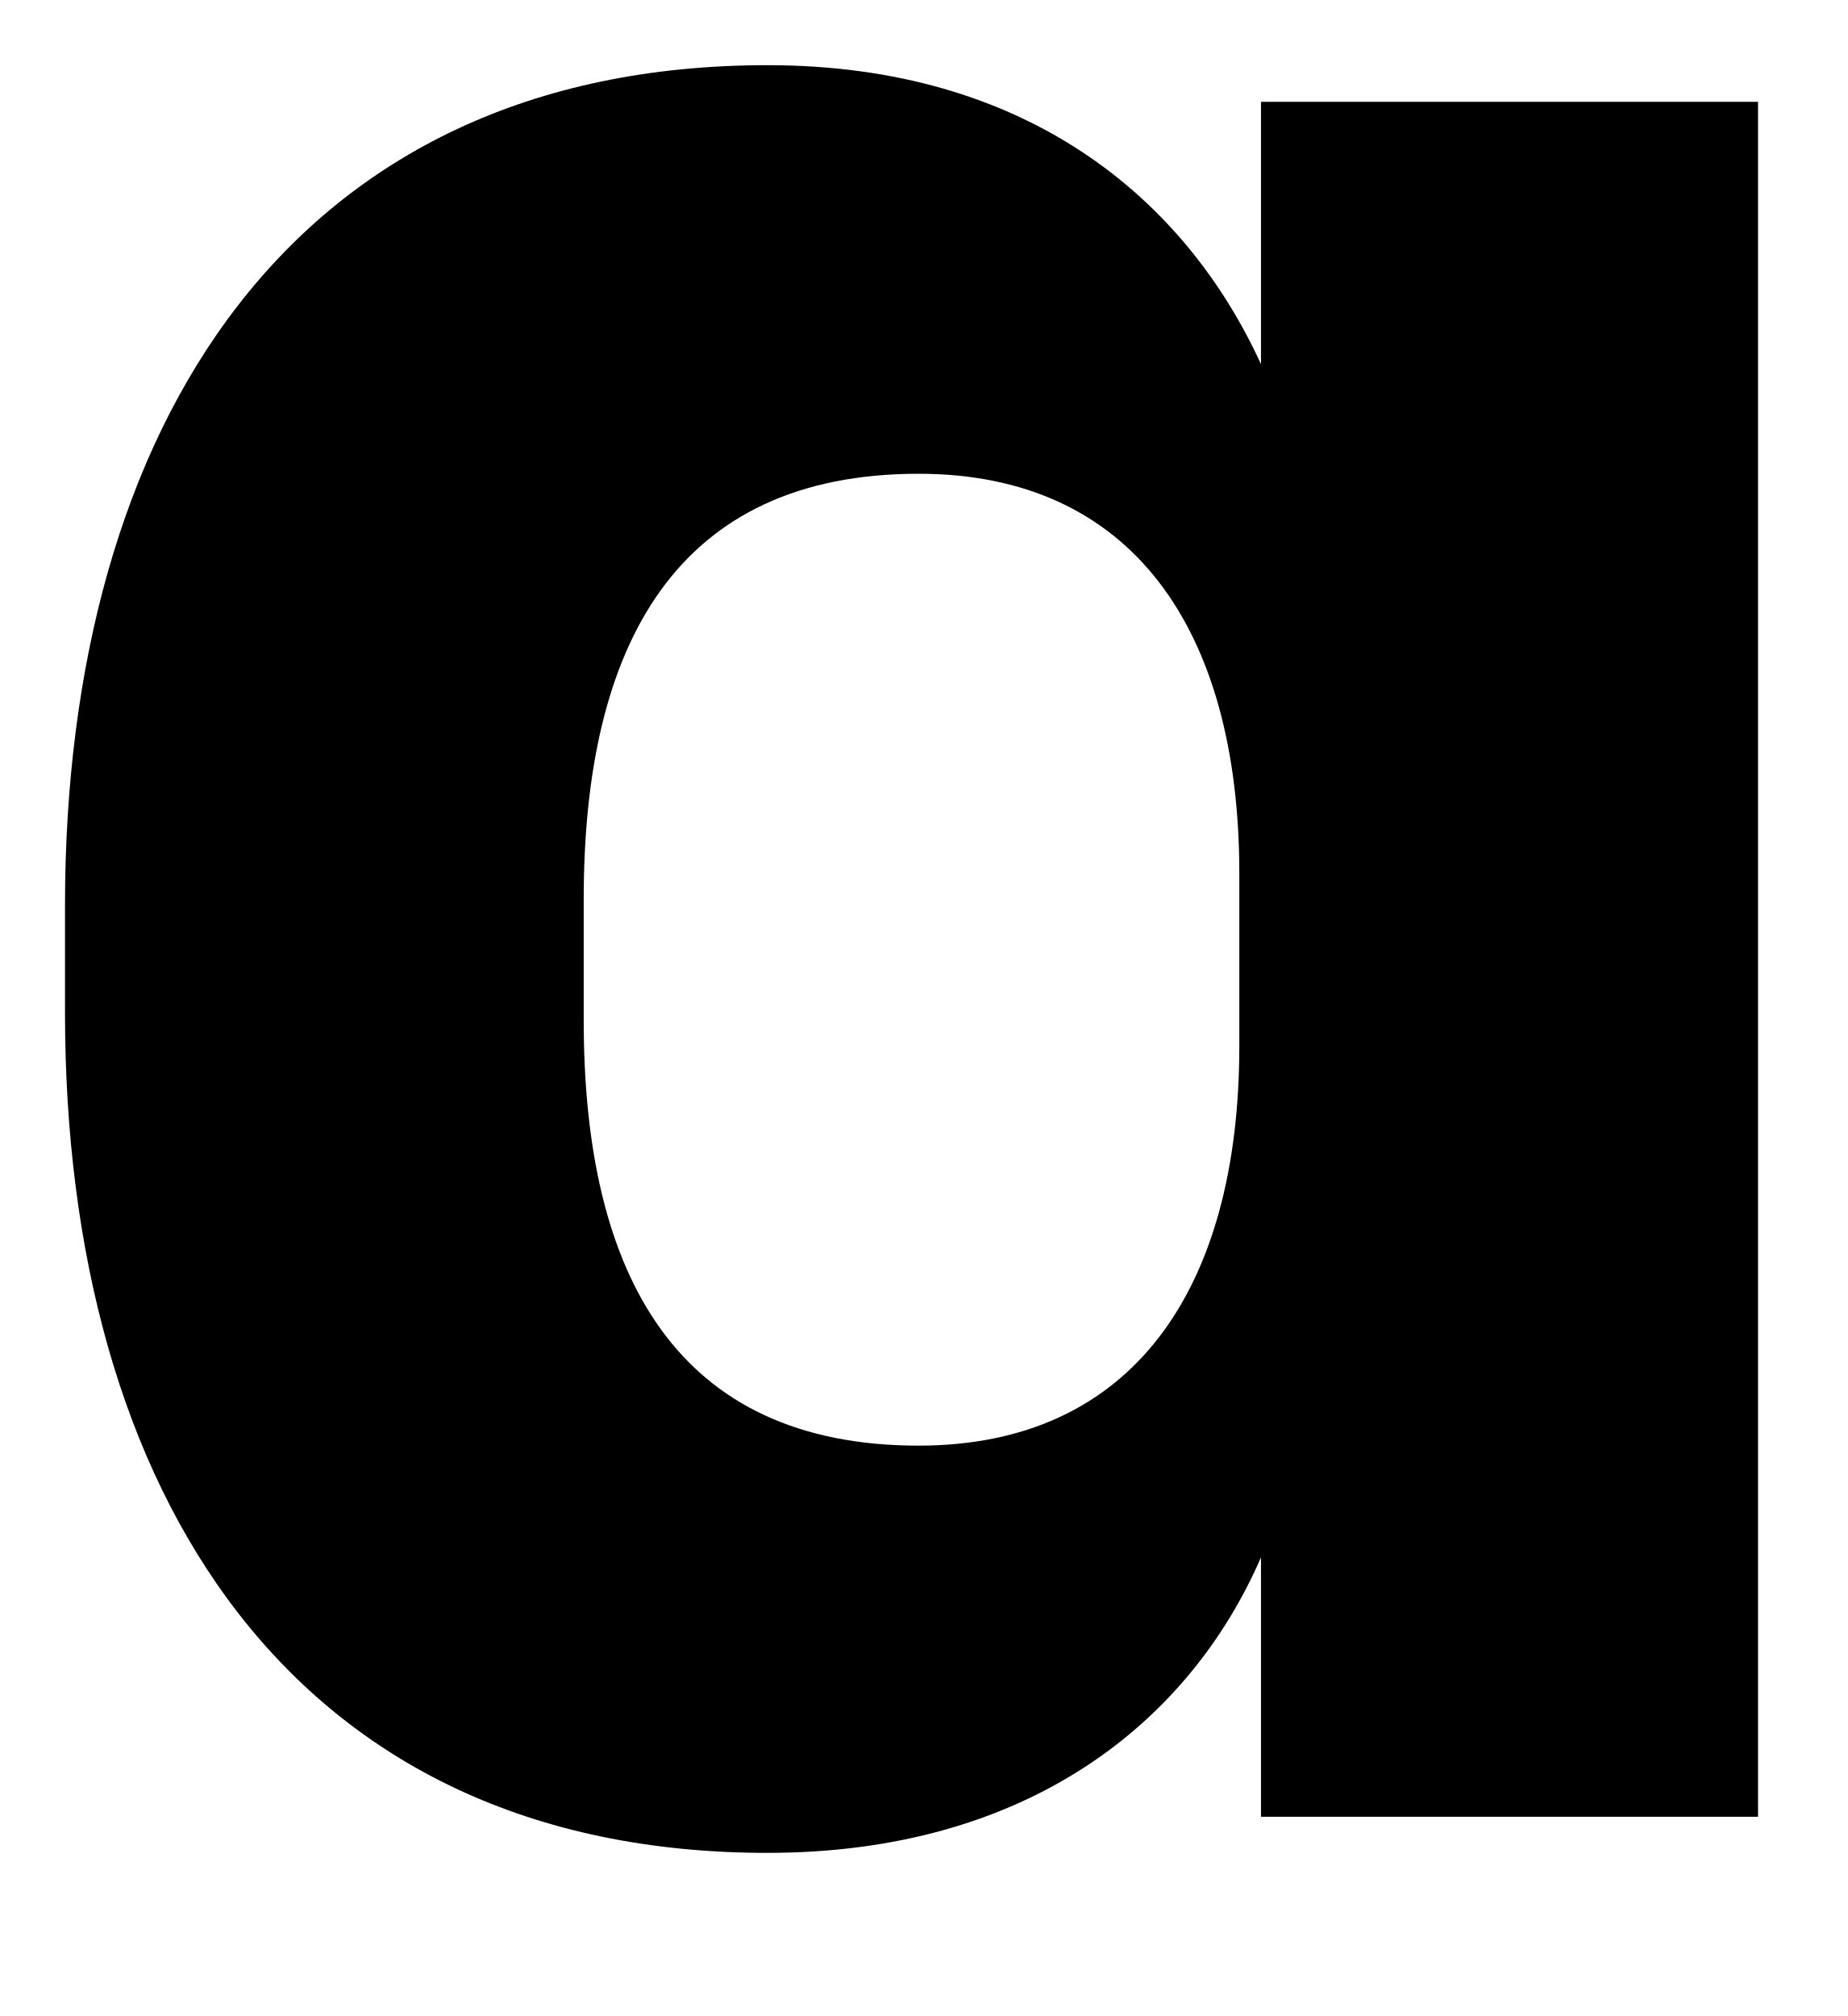
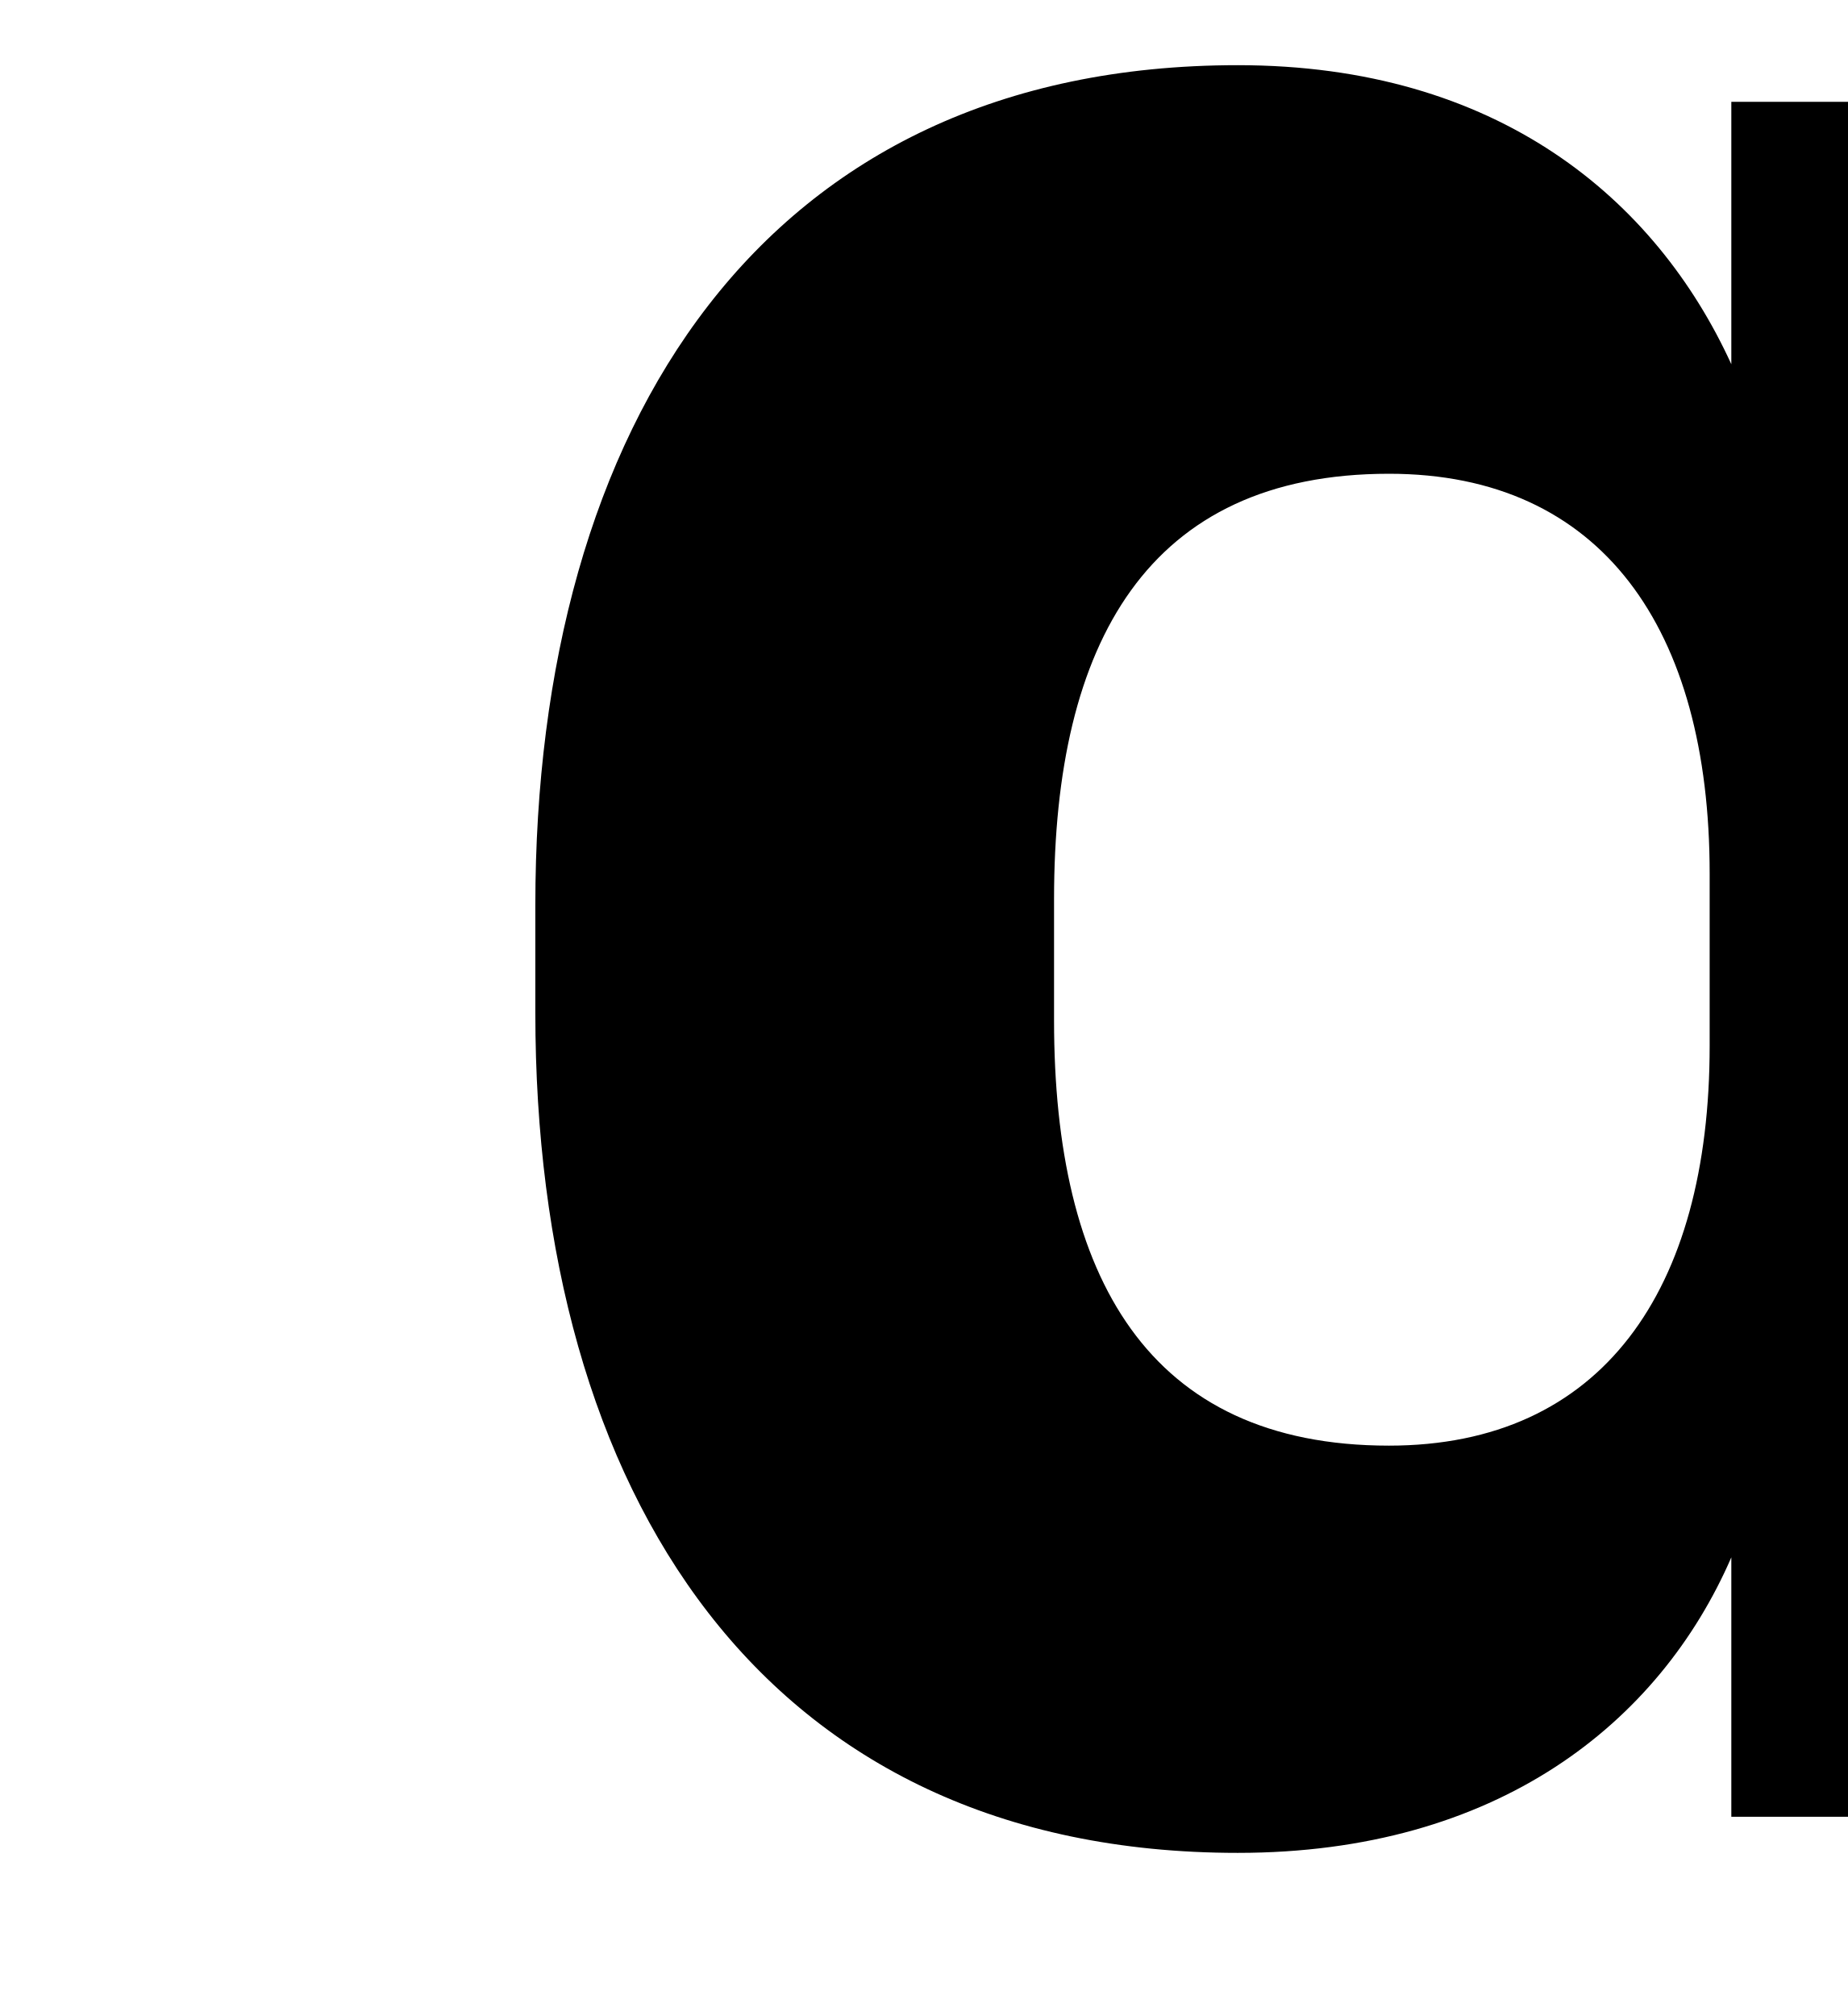
- <svg xmlns="http://www.w3.org/2000/svg" id="Layer_1" data-name="Layer 1" viewBox="178 150 110 120" style="display: inline">
+ <svg xmlns="http://www.w3.org/2000/svg" id="Layer_1" data-name="Layer 1" viewBox="150 150 110 120" style="display: inline">
  <path class="cls-1" d="M181.87,203.88c0-28.52,13.51-50,41.82-50,15.44,0,24.87,7.94,29.38,17.8V156.06h29.59V258.14H253.07V242.7c-4.29,9.87-13.94,17.59-29.38,17.59-28.31,0-41.82-21.45-41.82-50Zm30.88,6.87c0,15.22,5.57,25.3,19.94,25.3,12.66,0,19.09-9.22,19.09-23.8V202c0-14.58-6.43-23.8-19.09-23.8-14.37,0-19.94,10.08-19.94,25.3Z" />
</svg>
